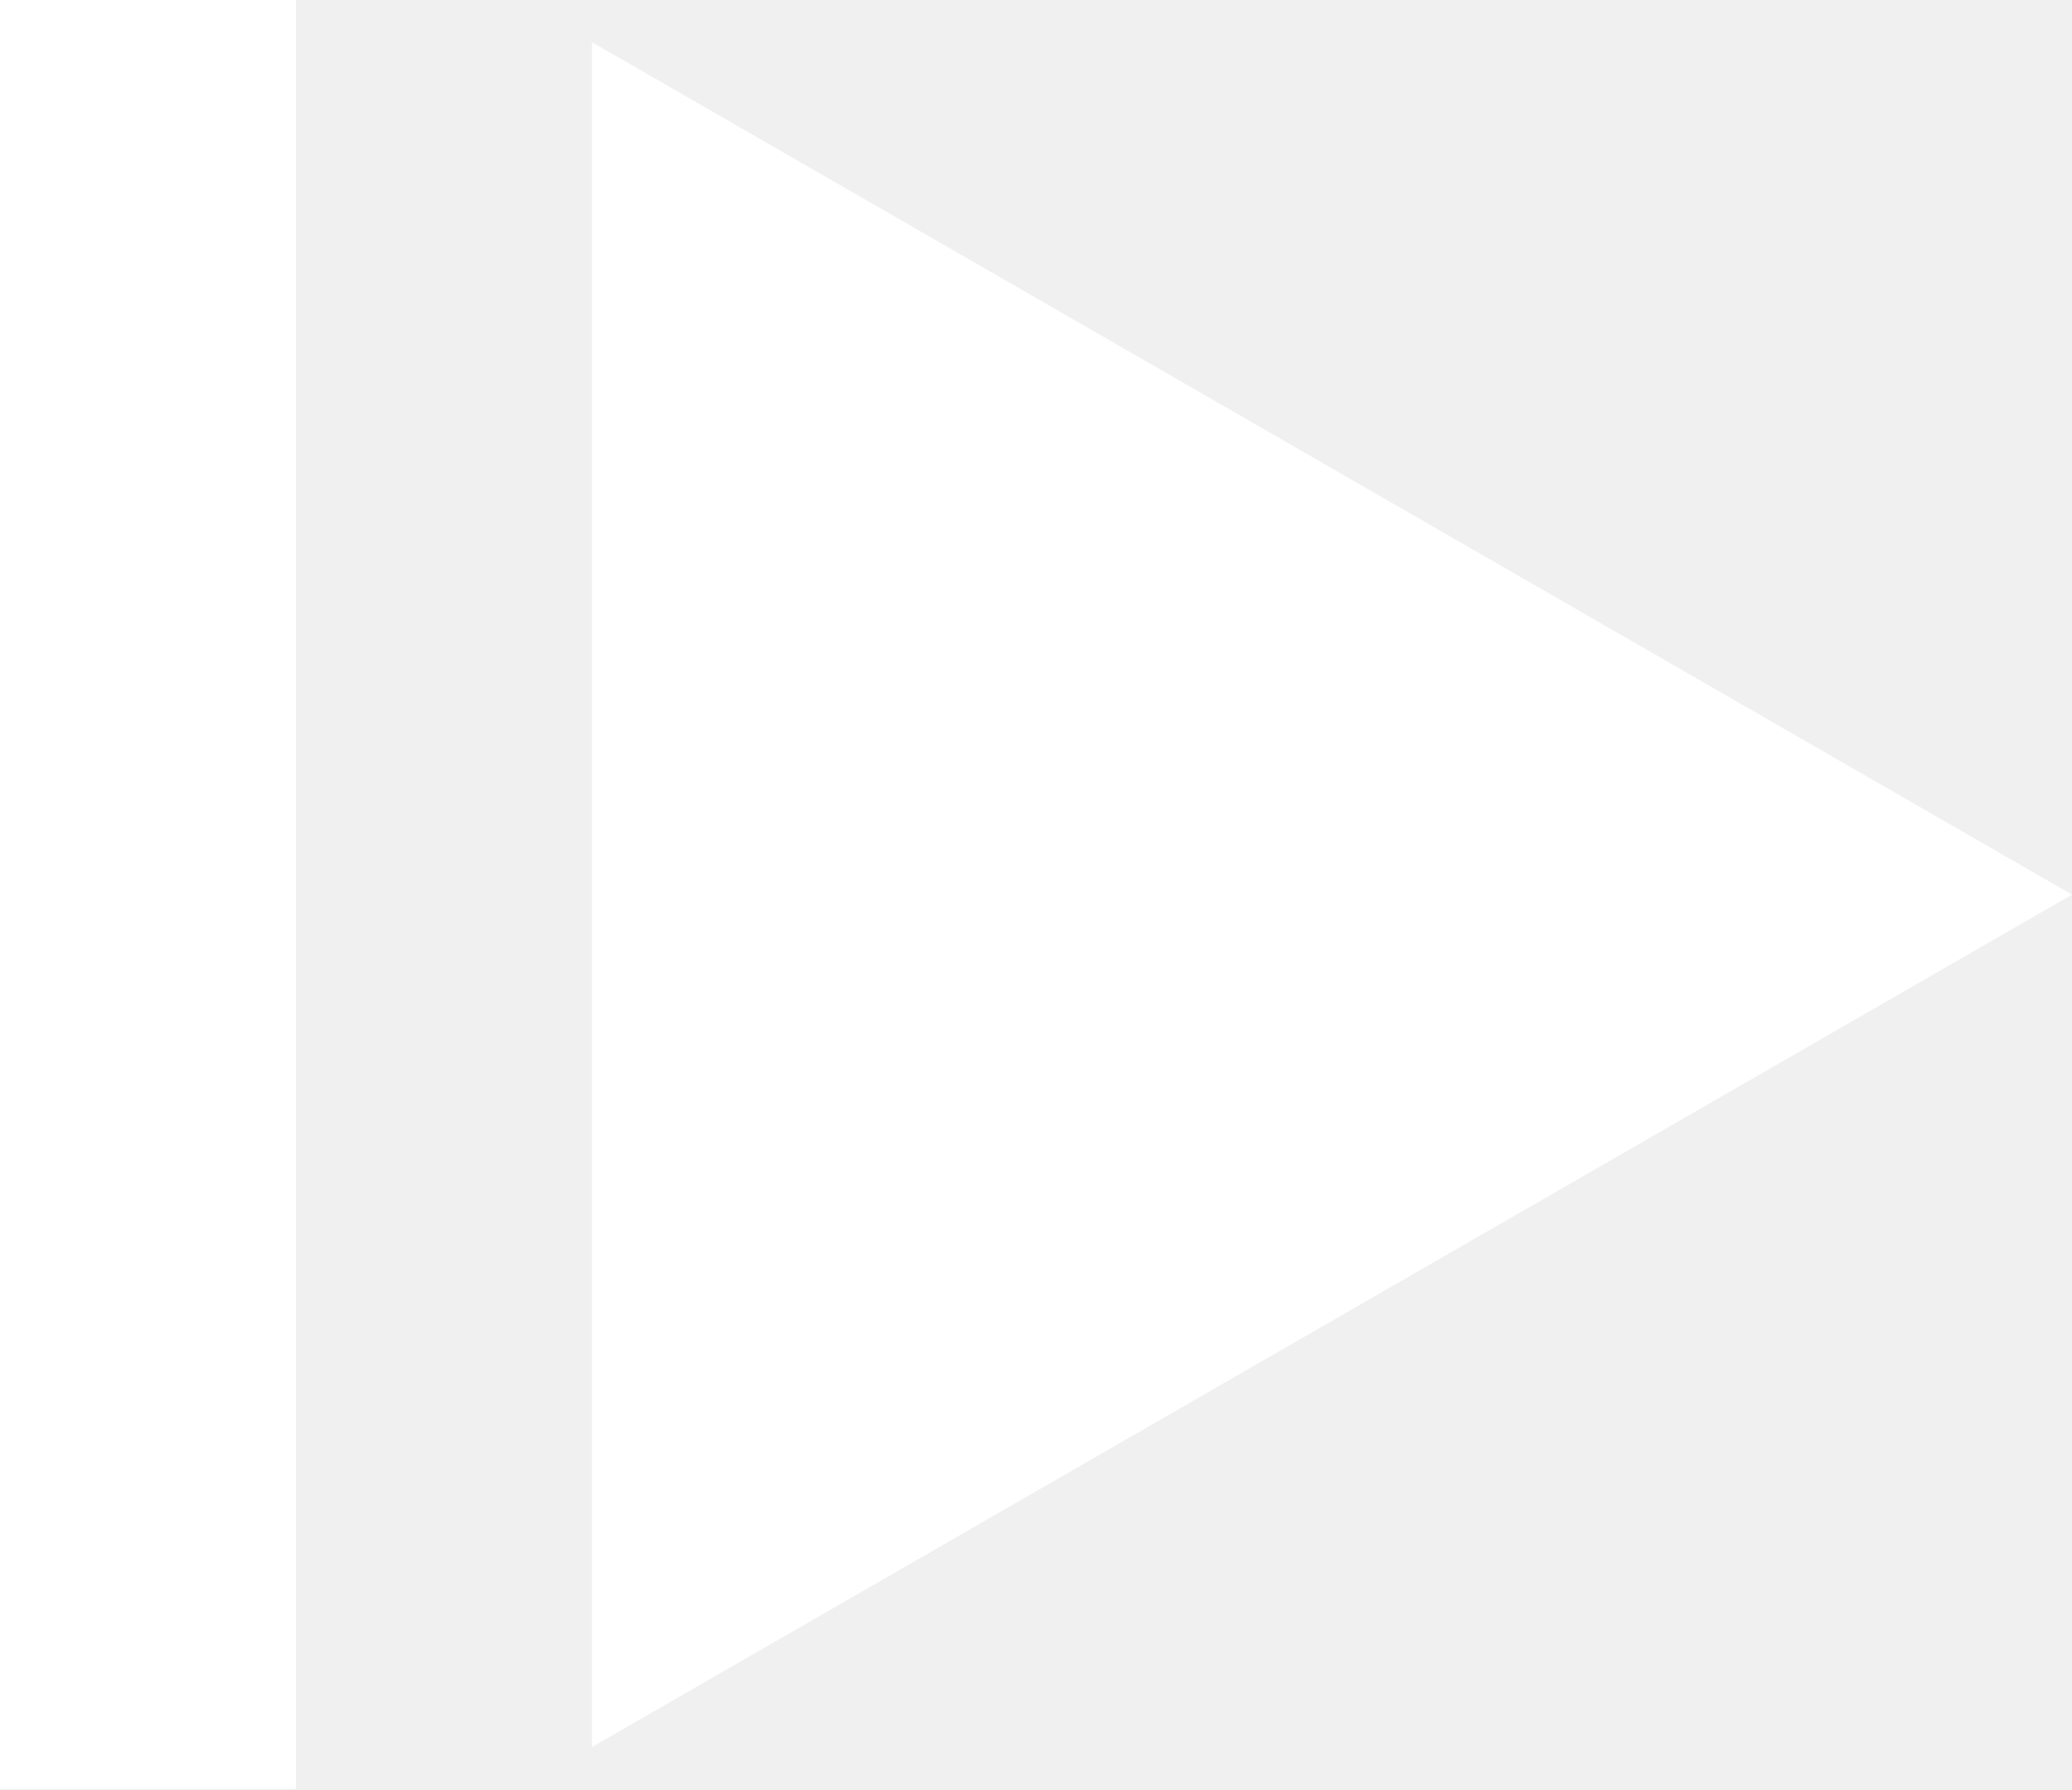
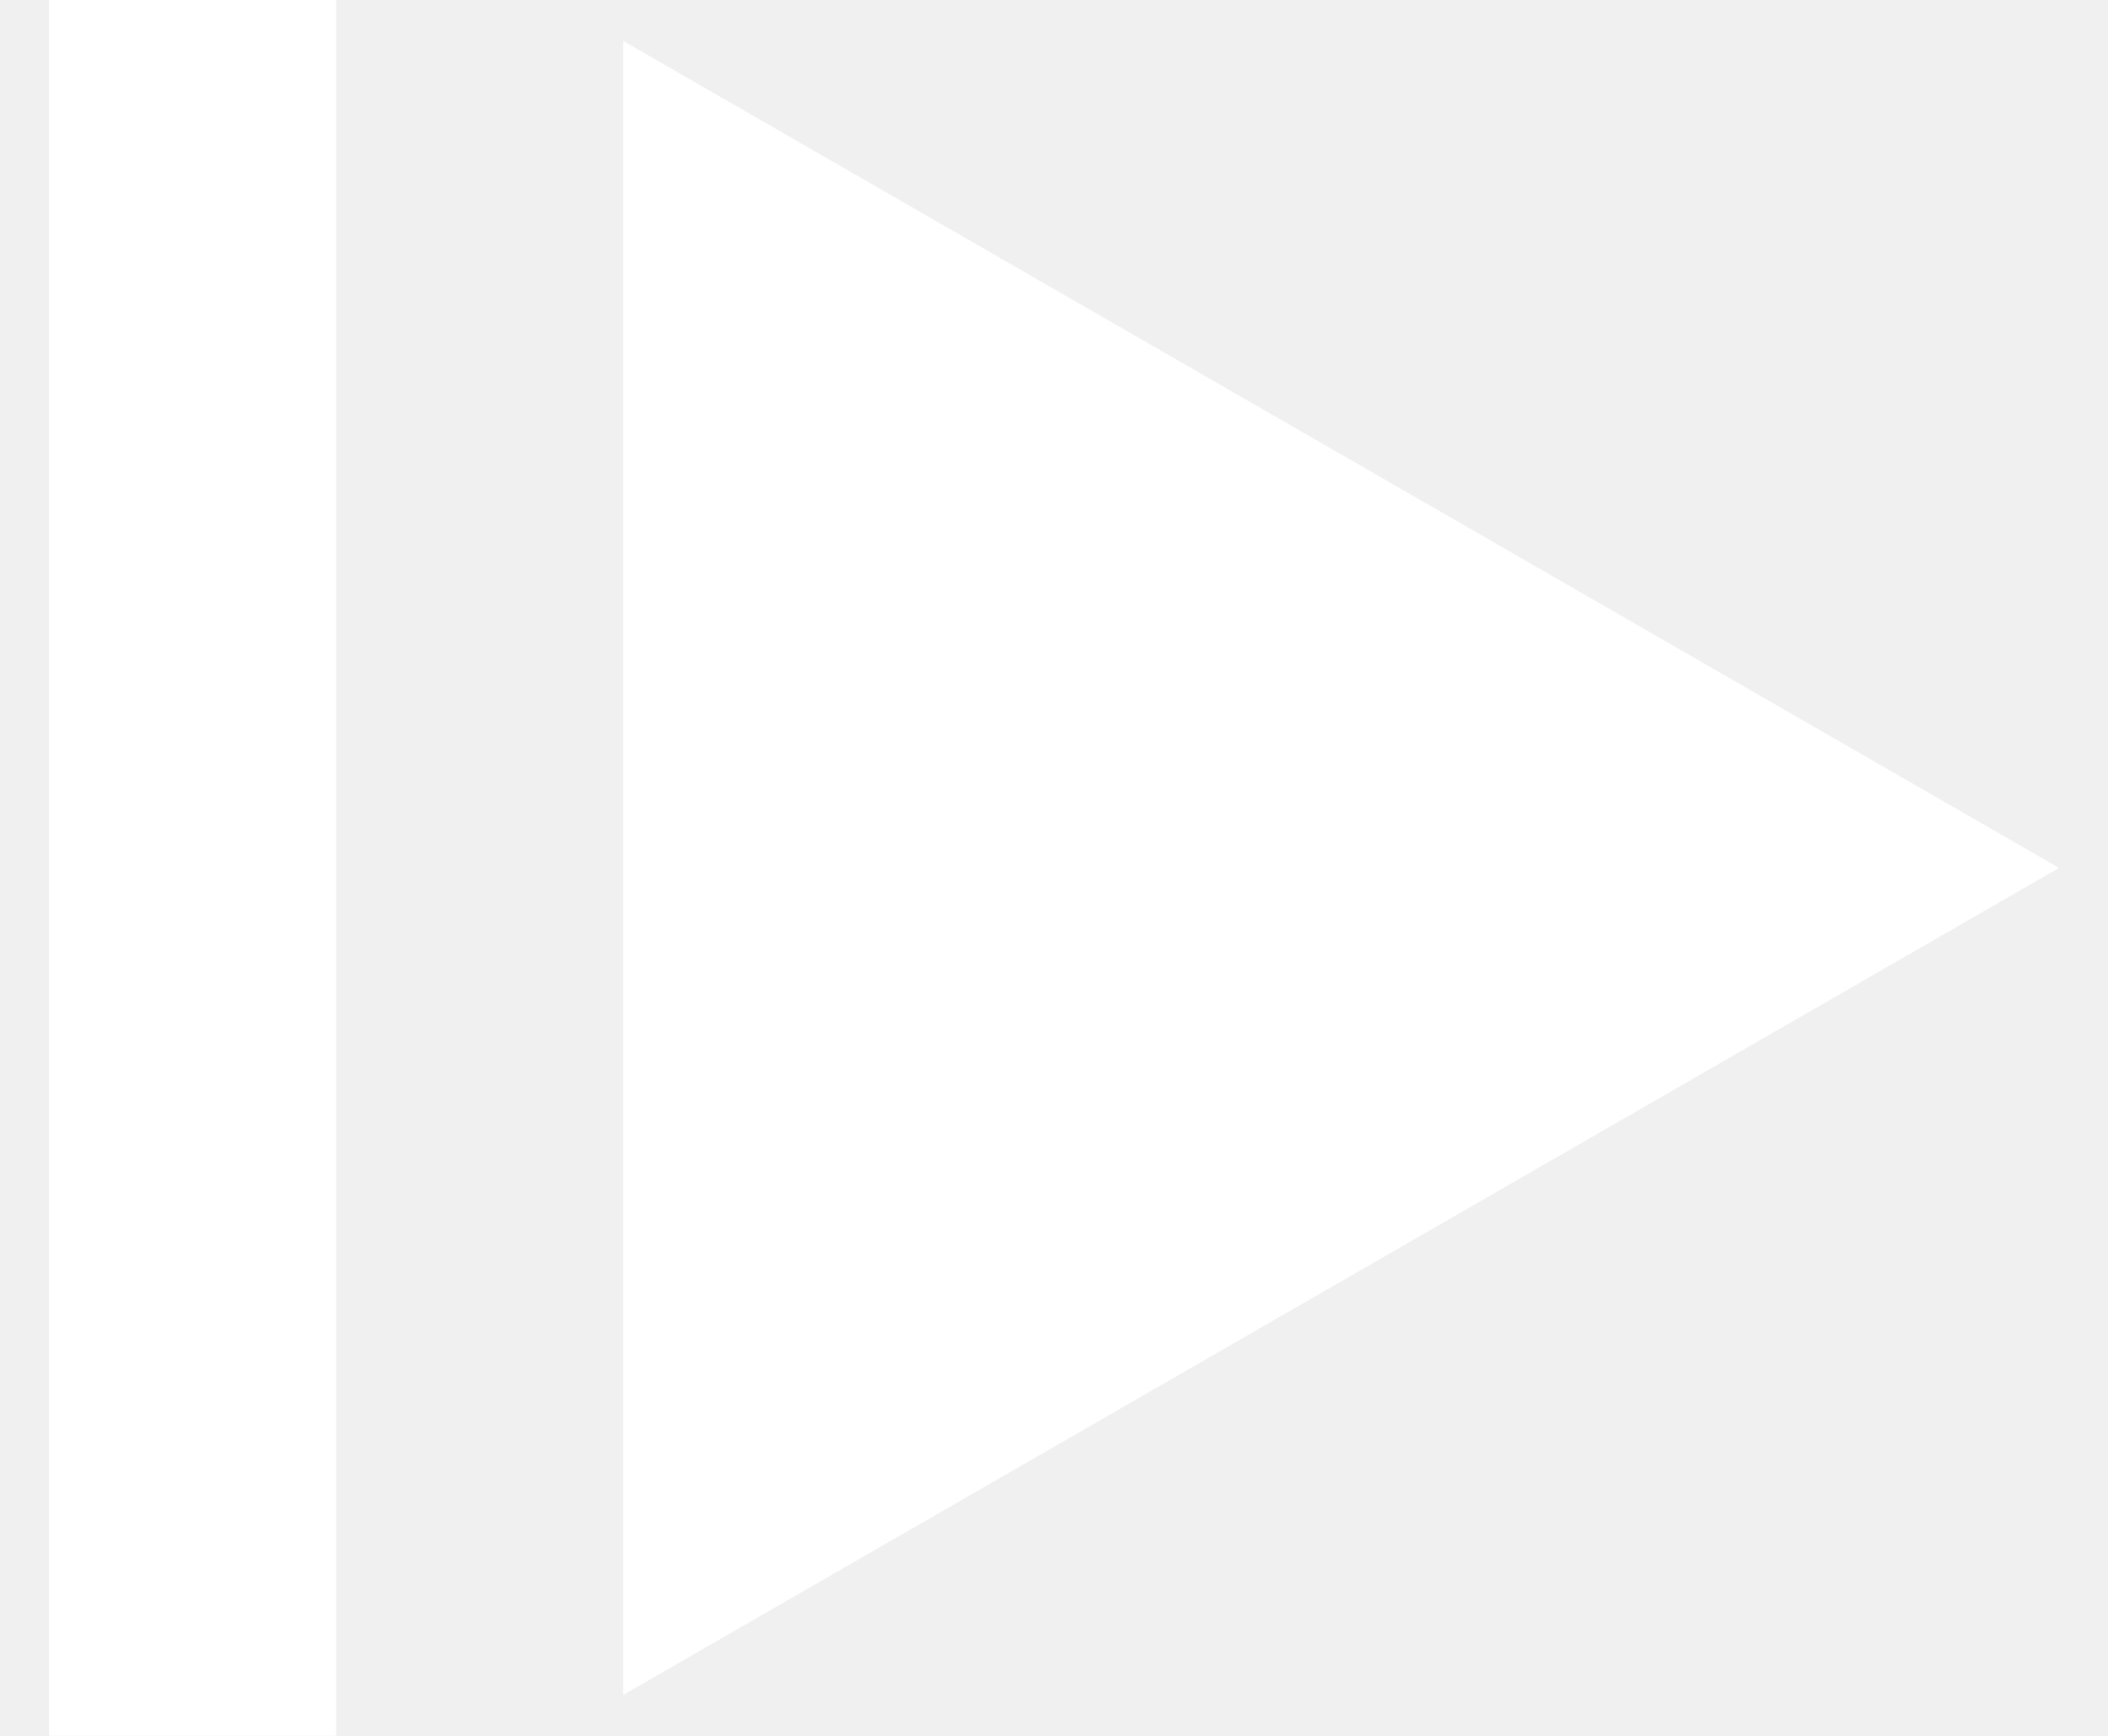
- <svg xmlns="http://www.w3.org/2000/svg" width="44" height="38" viewBox="0 0 44 38" fill="none">
+ <svg xmlns="http://www.w3.org/2000/svg" width="34" height="28" viewBox="0 0 44 38" fill="none">
  <path d="M6.286 0L6.286 38H0L0 0L6.286 0ZM44 19L12.571 0.896L12.571 37.104L44 19Z" fill="white" />
</svg>
